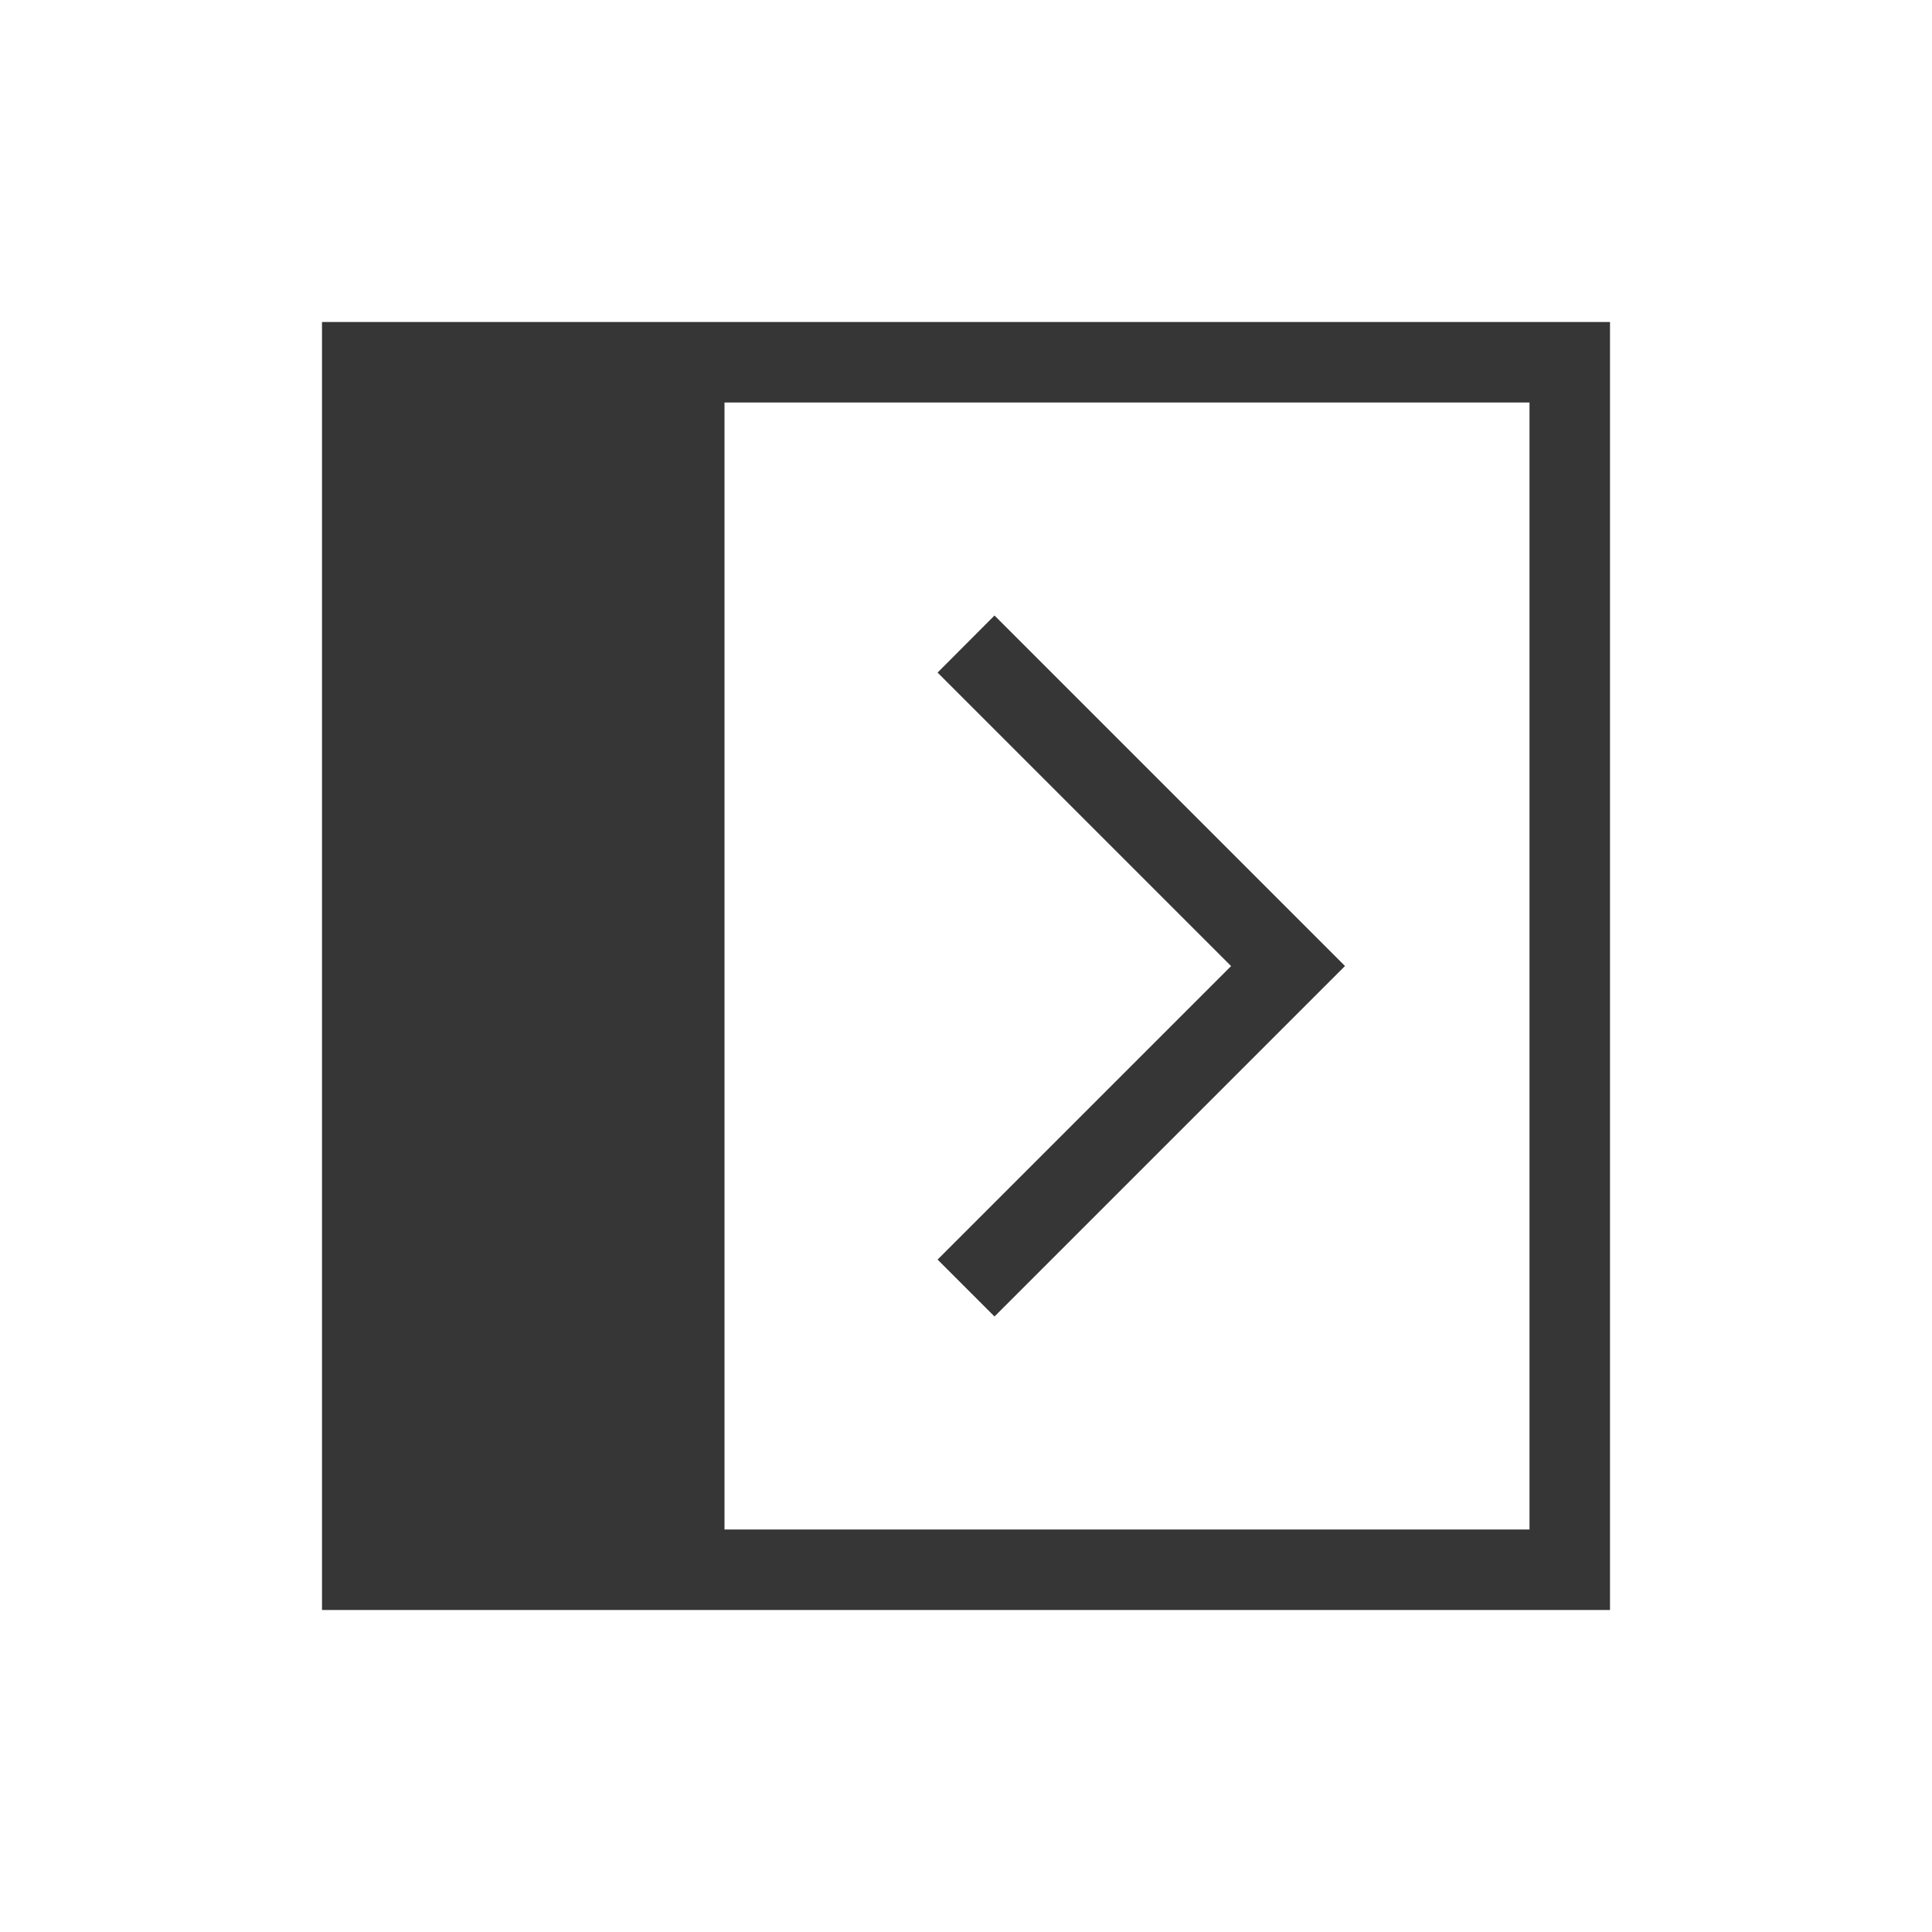
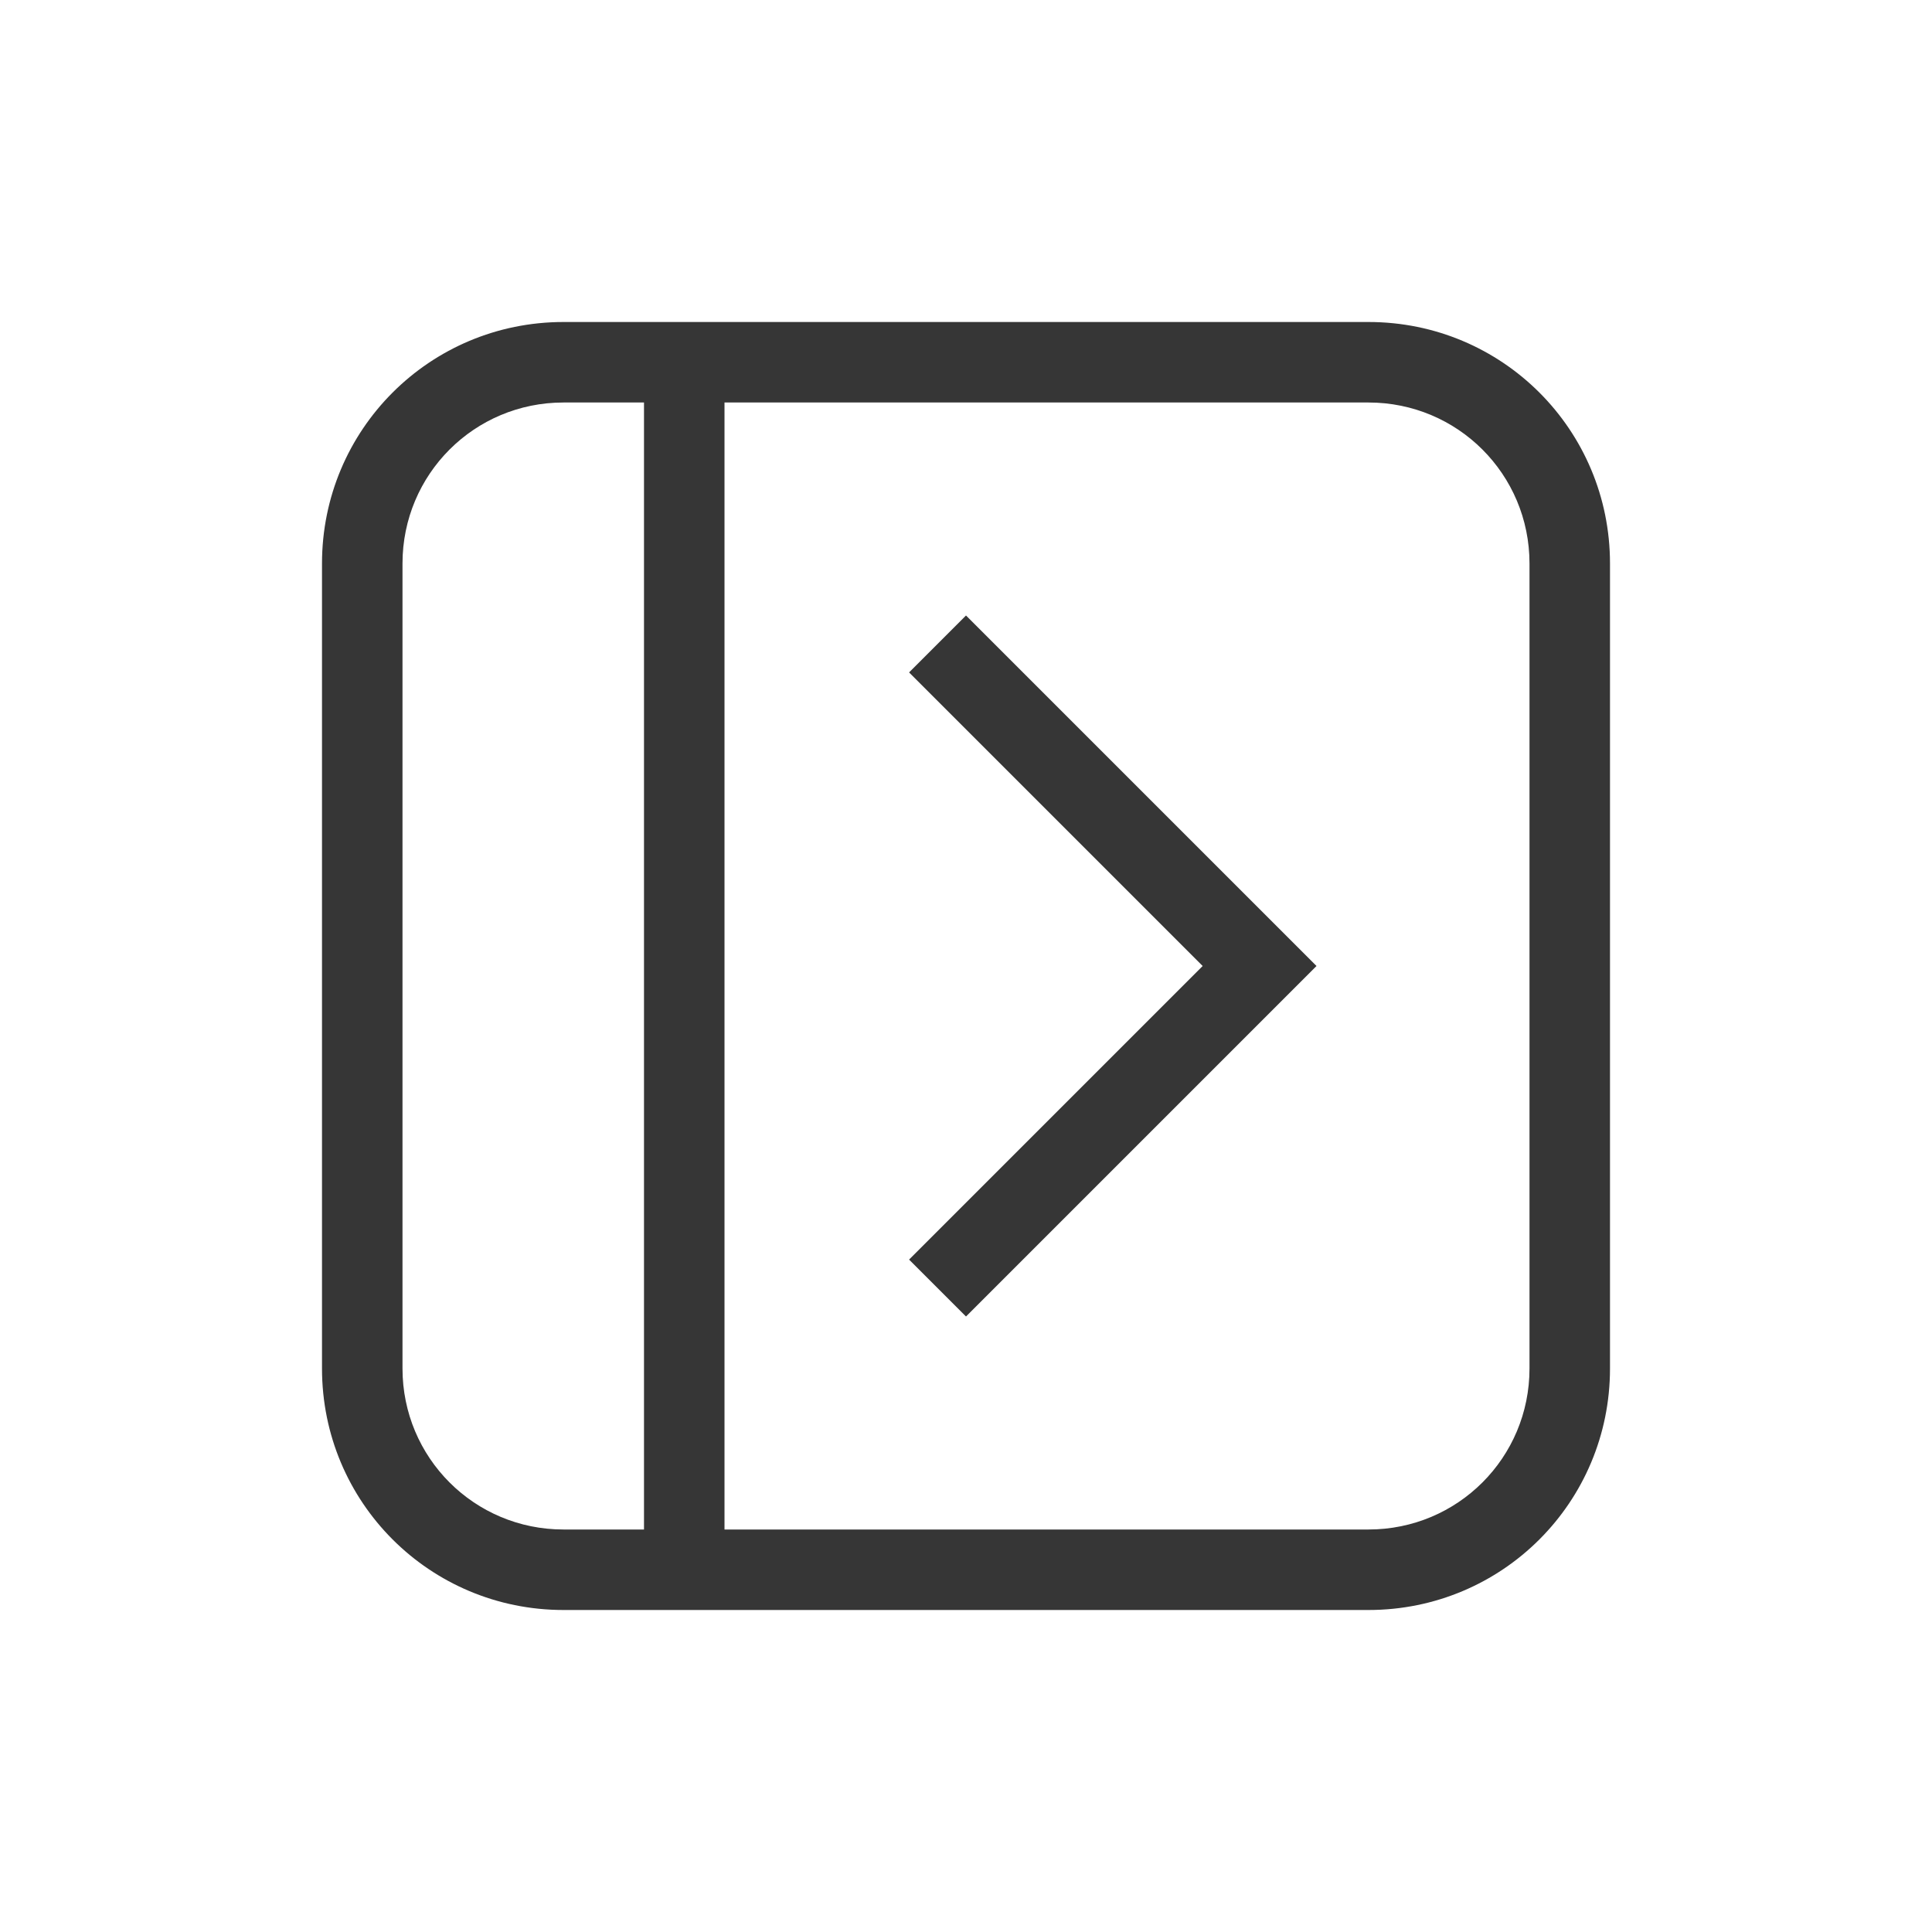
- <svg xmlns="http://www.w3.org/2000/svg" viewBox="0 0 24 24" width="24" height="24">
-   <style type="text/css" id="current-color-scheme">
-         .ColorScheme-Text {
+ <svg xmlns="http://www.w3.org/2000/svg" width="24" height="24" version="1.1" viewBox="0 0 24 24">
+   <style id="current-color-scheme" type="text/css">.ColorScheme-Text {
            color:#363636;
-         }
-     </style>
-   <g transform="translate(1,1)">
-     <g class="ColorScheme-Text" fill="currentColor">
-       <path d="m3 3v16h16v-16zm5 1h10v14h-10z" stroke-linecap="square" stroke-linejoin="round" />
-       <path d="m11.354 6.646 4.354 4.354-4.354 4.354-.707-.707 3.646-3.646-3.646-3.646z" />
-     </g>
+         }</style>
+   <g class="ColorScheme-Text" transform="translate(1,1)" fill="currentColor">
+     <path d="m6 3c-1.662 0-3 1.338-3 3v10c0 1.662 1.338 3 3 3h10c1.662 0 3-1.338 3-3v-10c0-1.662-1.338-3-3-3zm0 1h1v14h-1c-1.108 0-2-0.892-2-2v-10c0-1.108 0.892-2 2-2zm2 0h8c1.108 0 2 0.892 2 2v10c0 1.108-0.892 2-2 2h-8z" />
+     <path d="m11 6.646 4.354 4.354-4.354 4.354-0.707-0.707 3.647-3.647-3.647-3.647z" />
  </g>
</svg>
